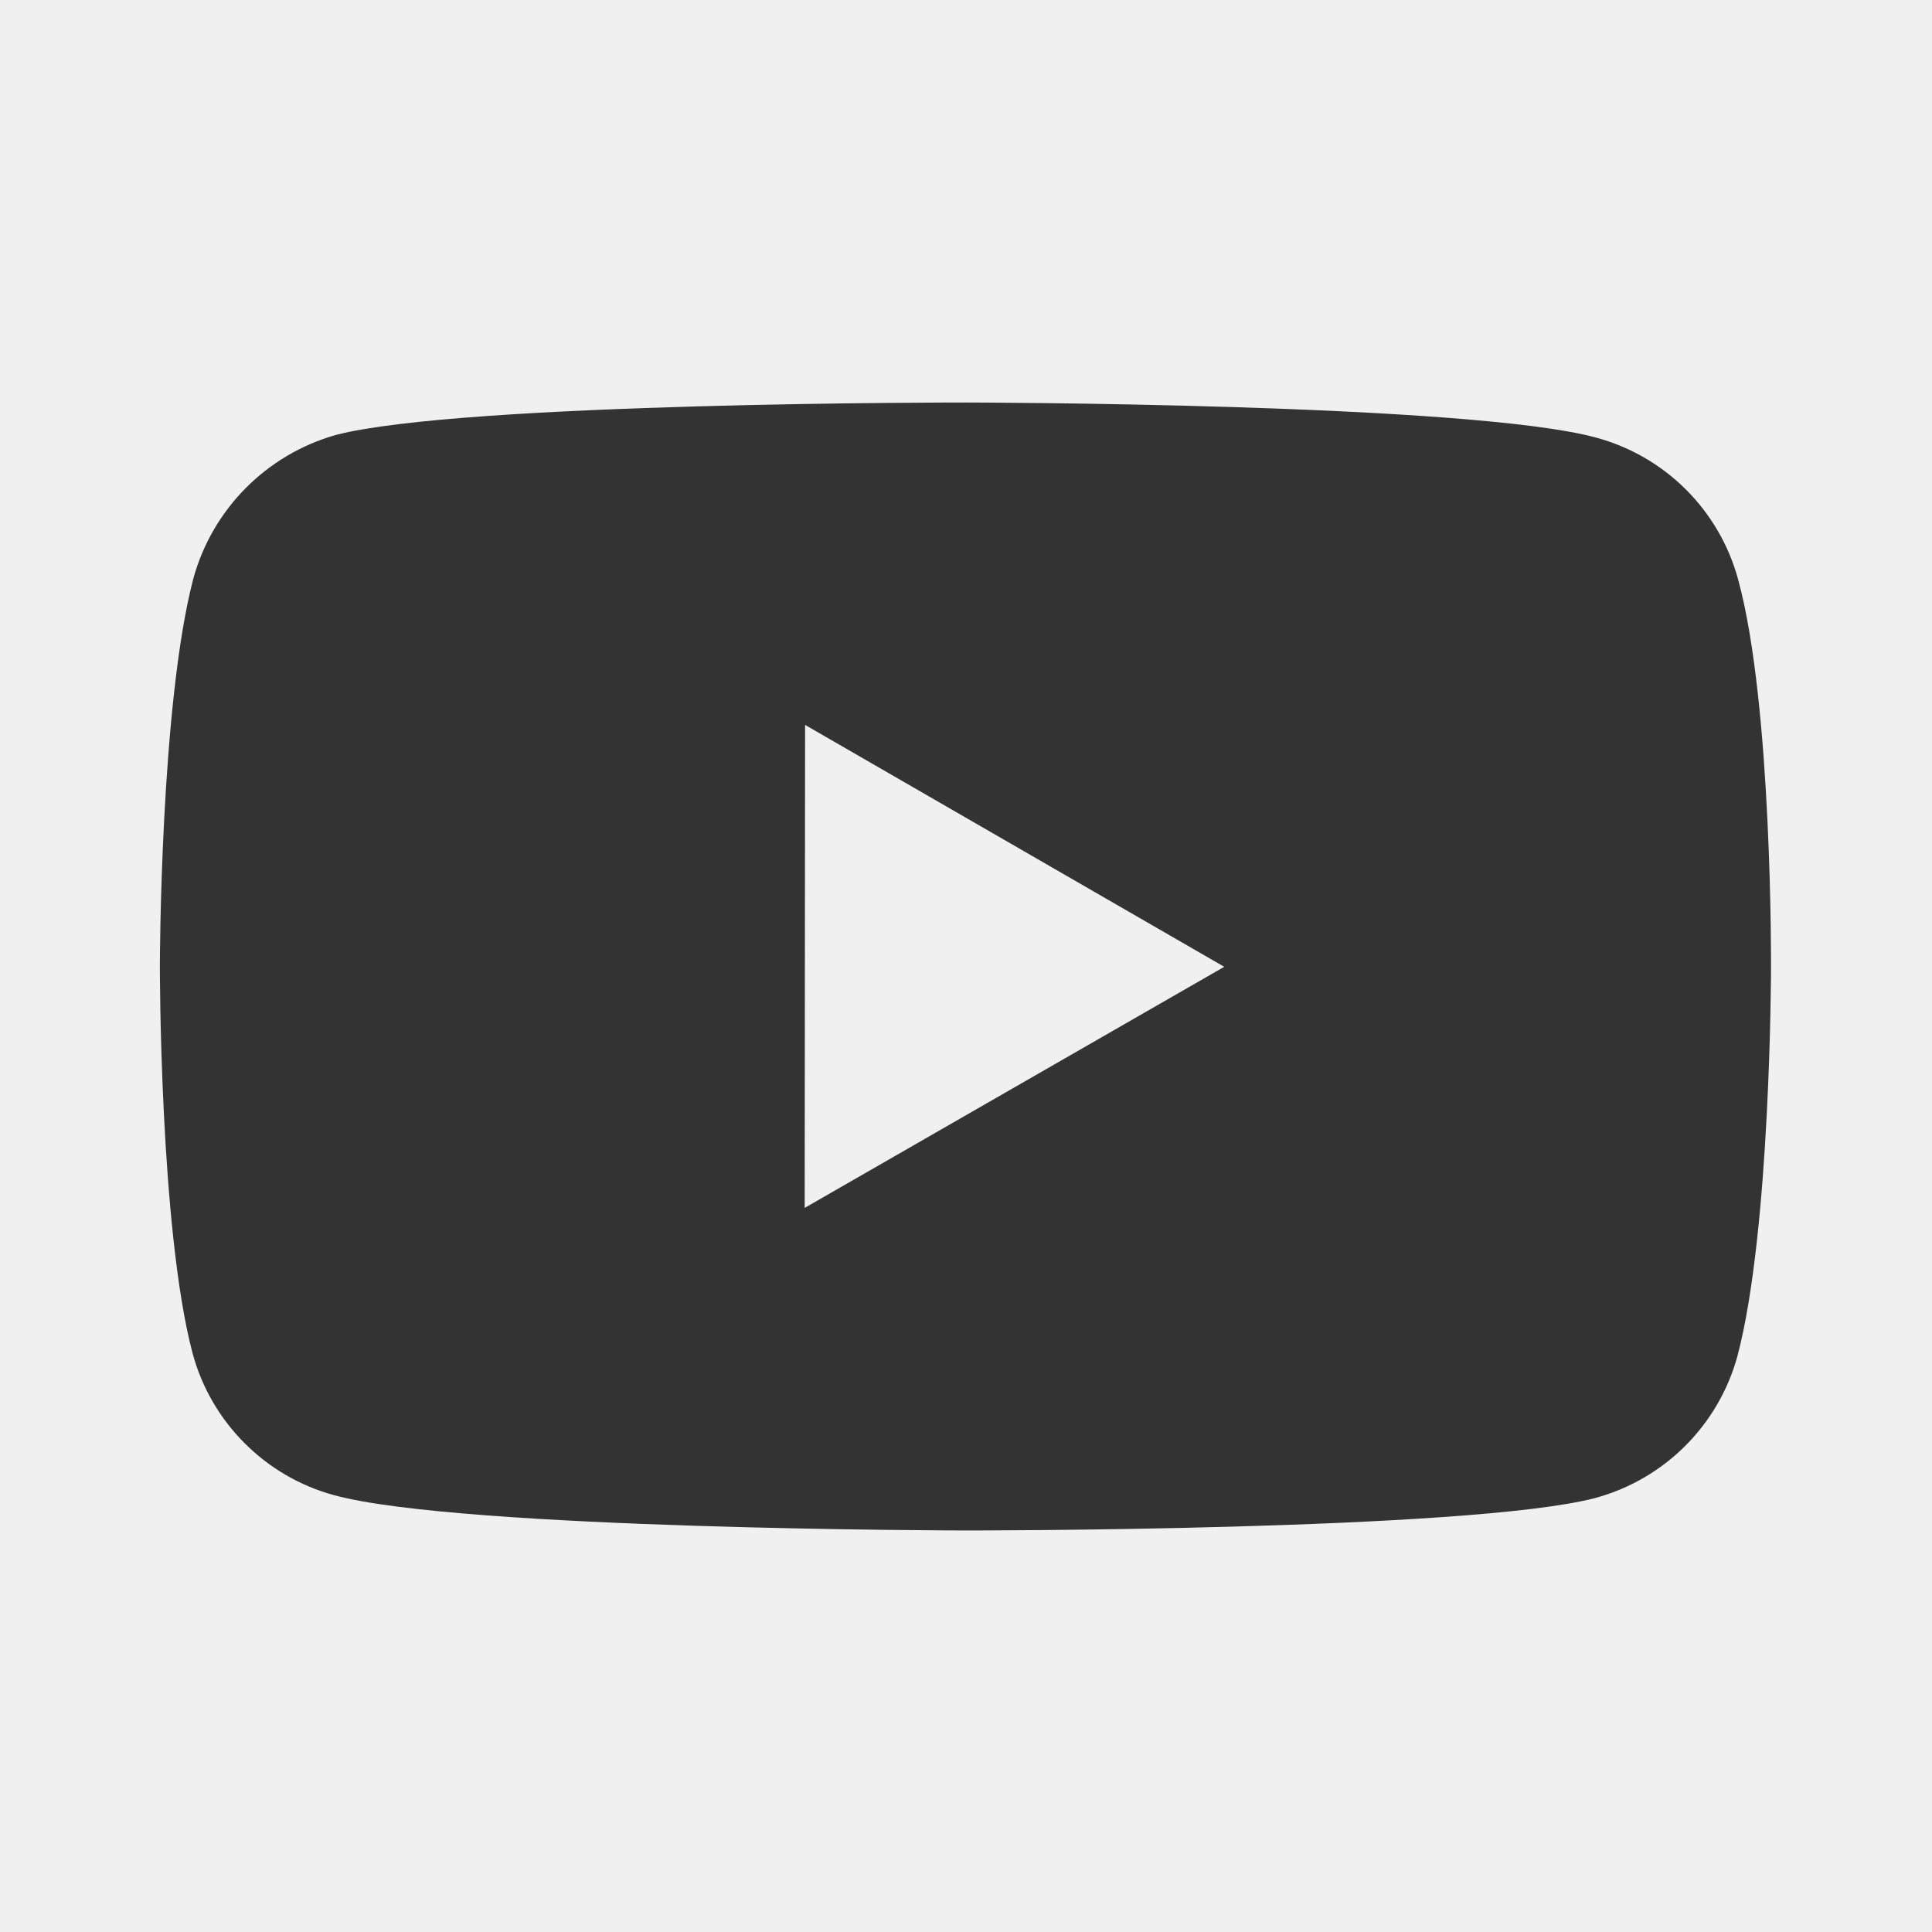
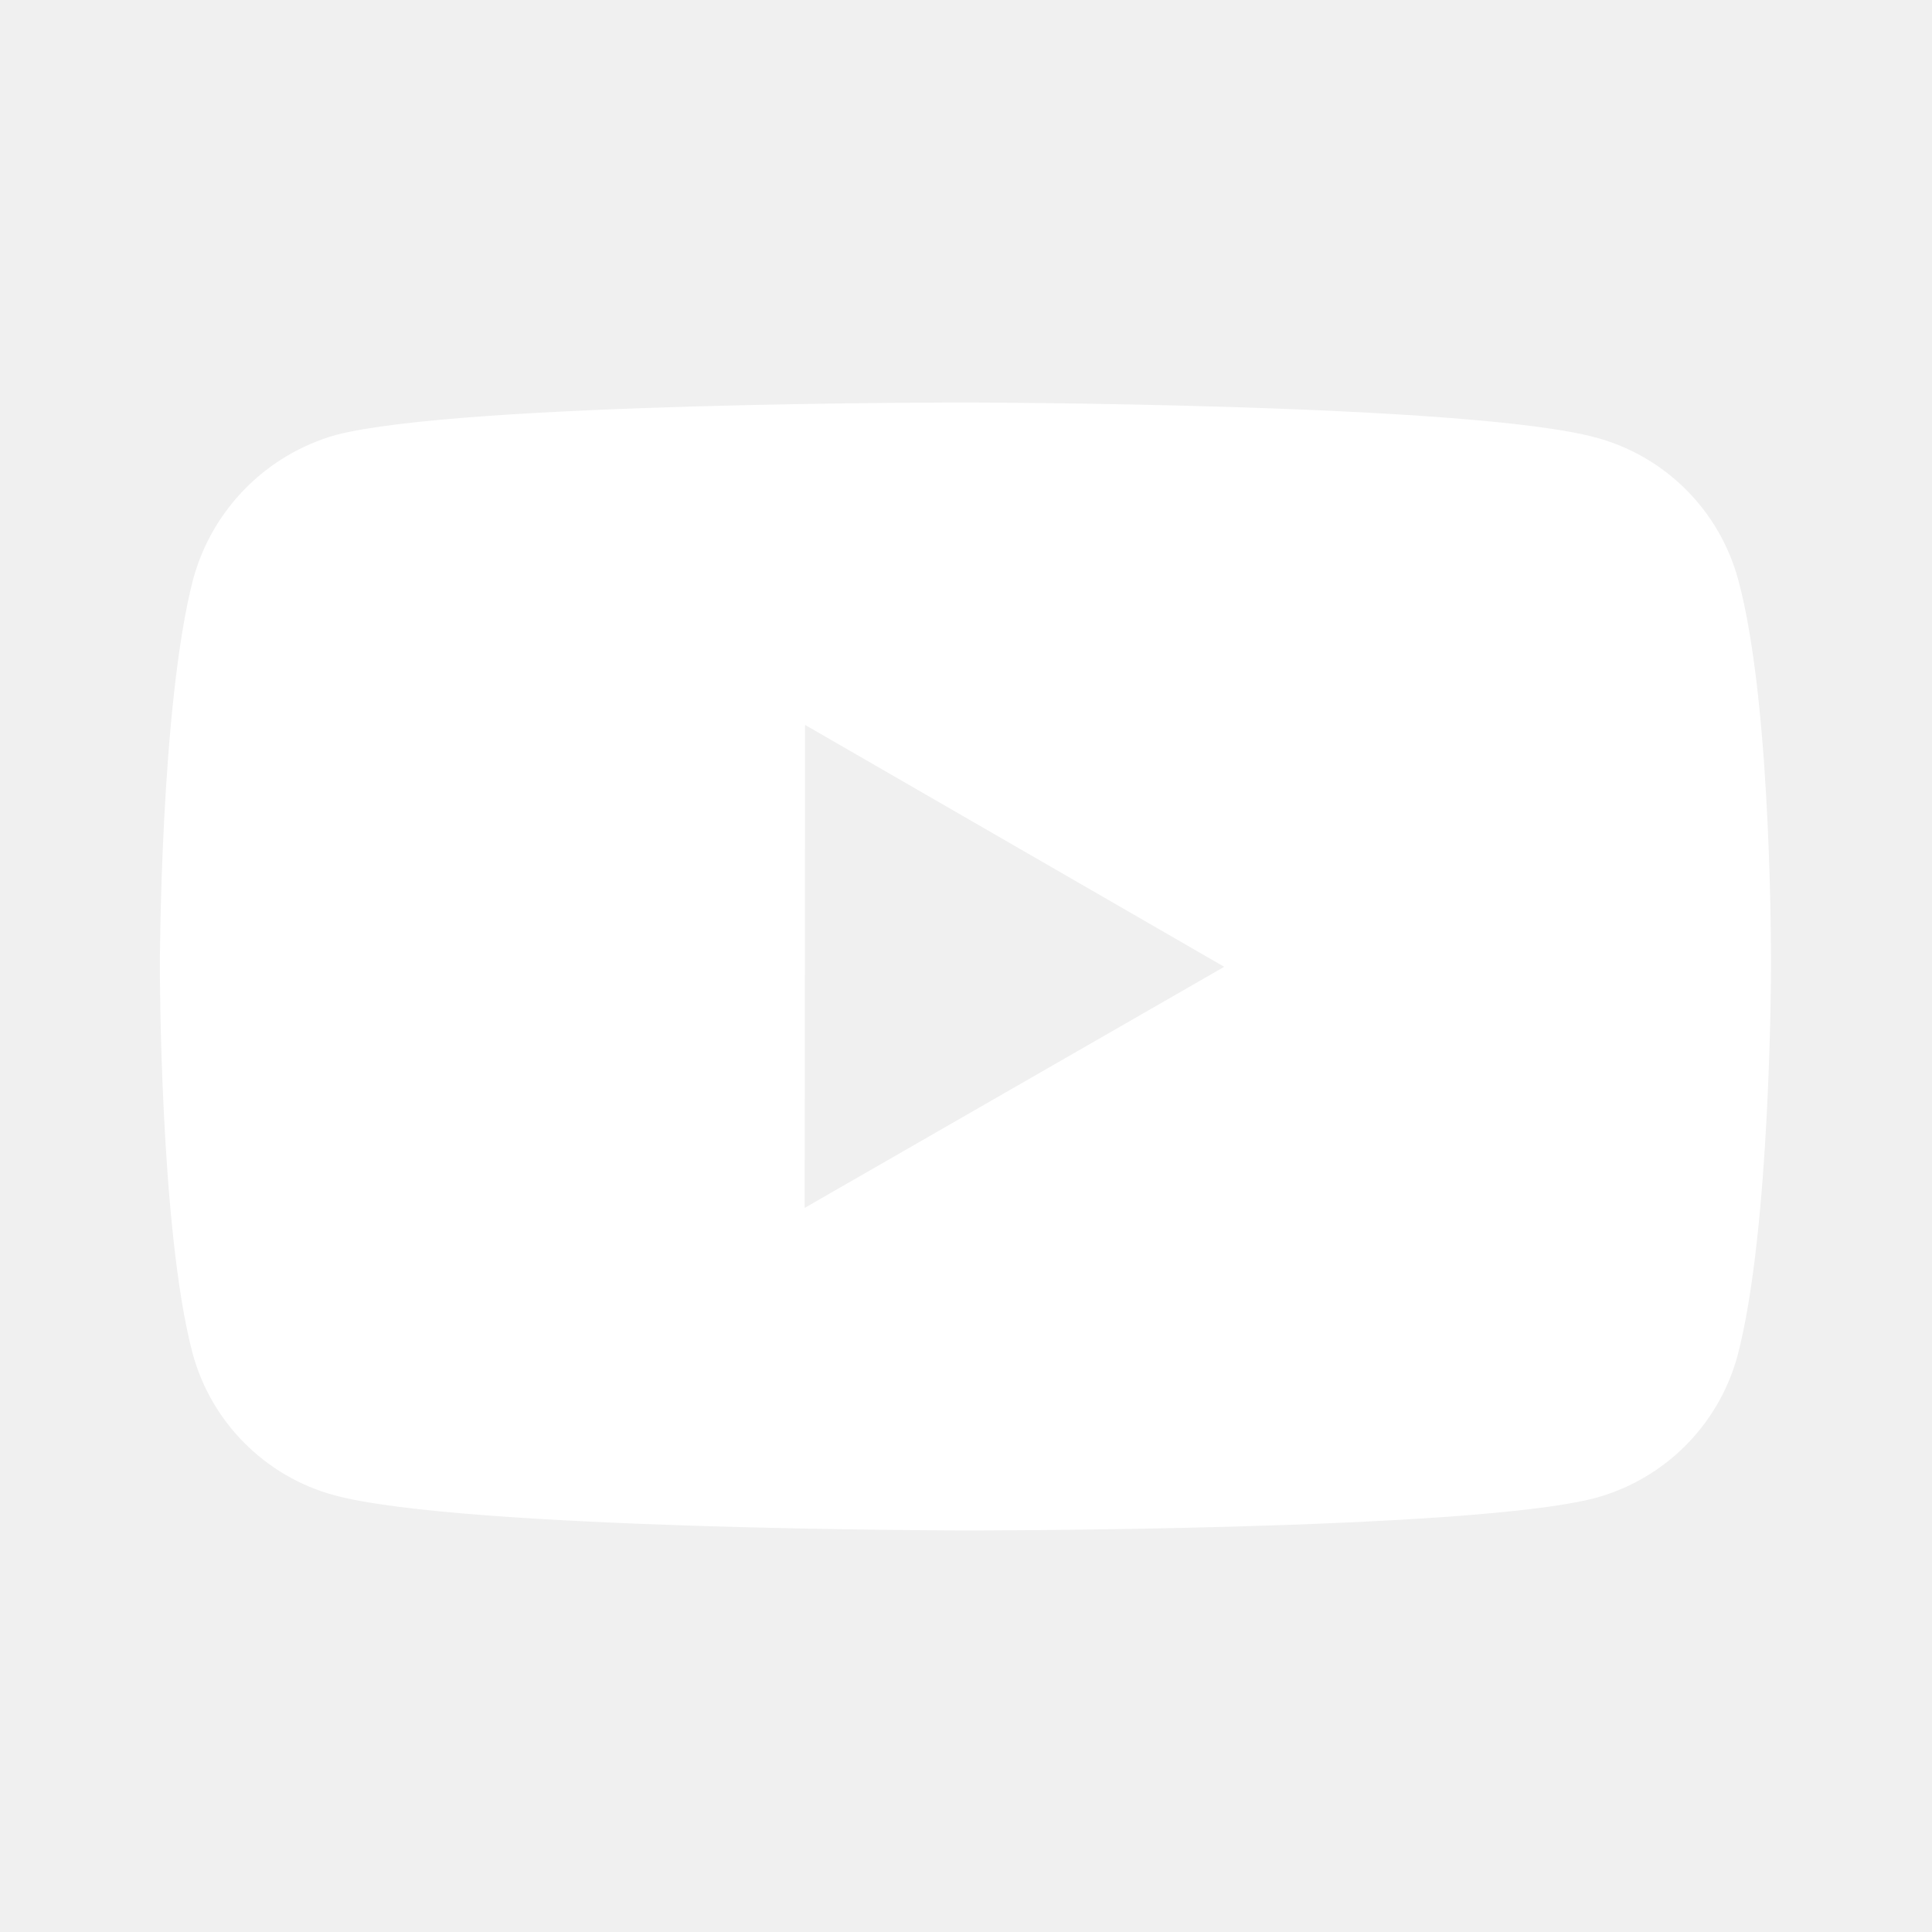
- <svg xmlns="http://www.w3.org/2000/svg" width="24" height="24" style="fill:#333;transform: ;msFilter:;">
+ <svg xmlns="http://www.w3.org/2000/svg" width="24" height="24" style="fill:#fff;transform: ;msFilter:;">
  <path d="M21.593 7.203a2.506 2.506 0 0 0-1.762-1.766C18.265 5.007 12 5 12 5s-6.264-.007-7.831.404a2.56 2.56 0 0 0-1.766 1.778c-.413 1.566-.417 4.814-.417 4.814s-.004 3.264.406 4.814c.23.857.905 1.534 1.763 1.765 1.582.43 7.83.437 7.83.437s6.265.007 7.831-.403a2.515 2.515 0 0 0 1.767-1.763c.414-1.565.417-4.812.417-4.812s.02-3.265-.407-4.831zM9.996 15.005l.005-6 5.207 3.005-5.212 2.995z" />
</svg>
